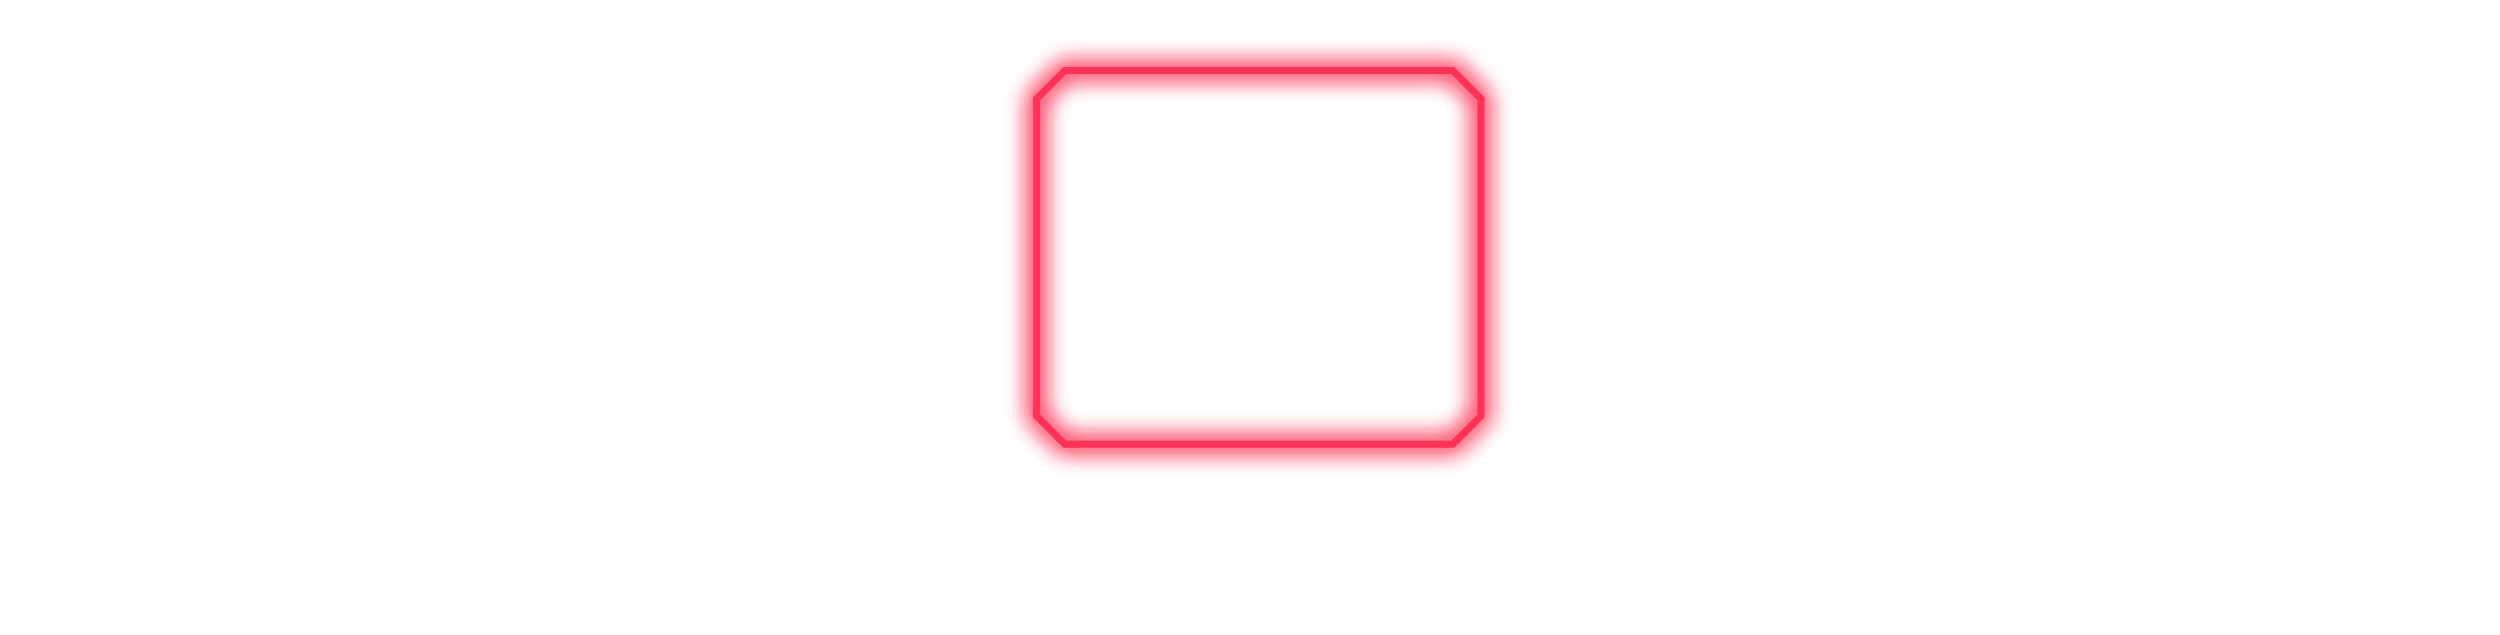
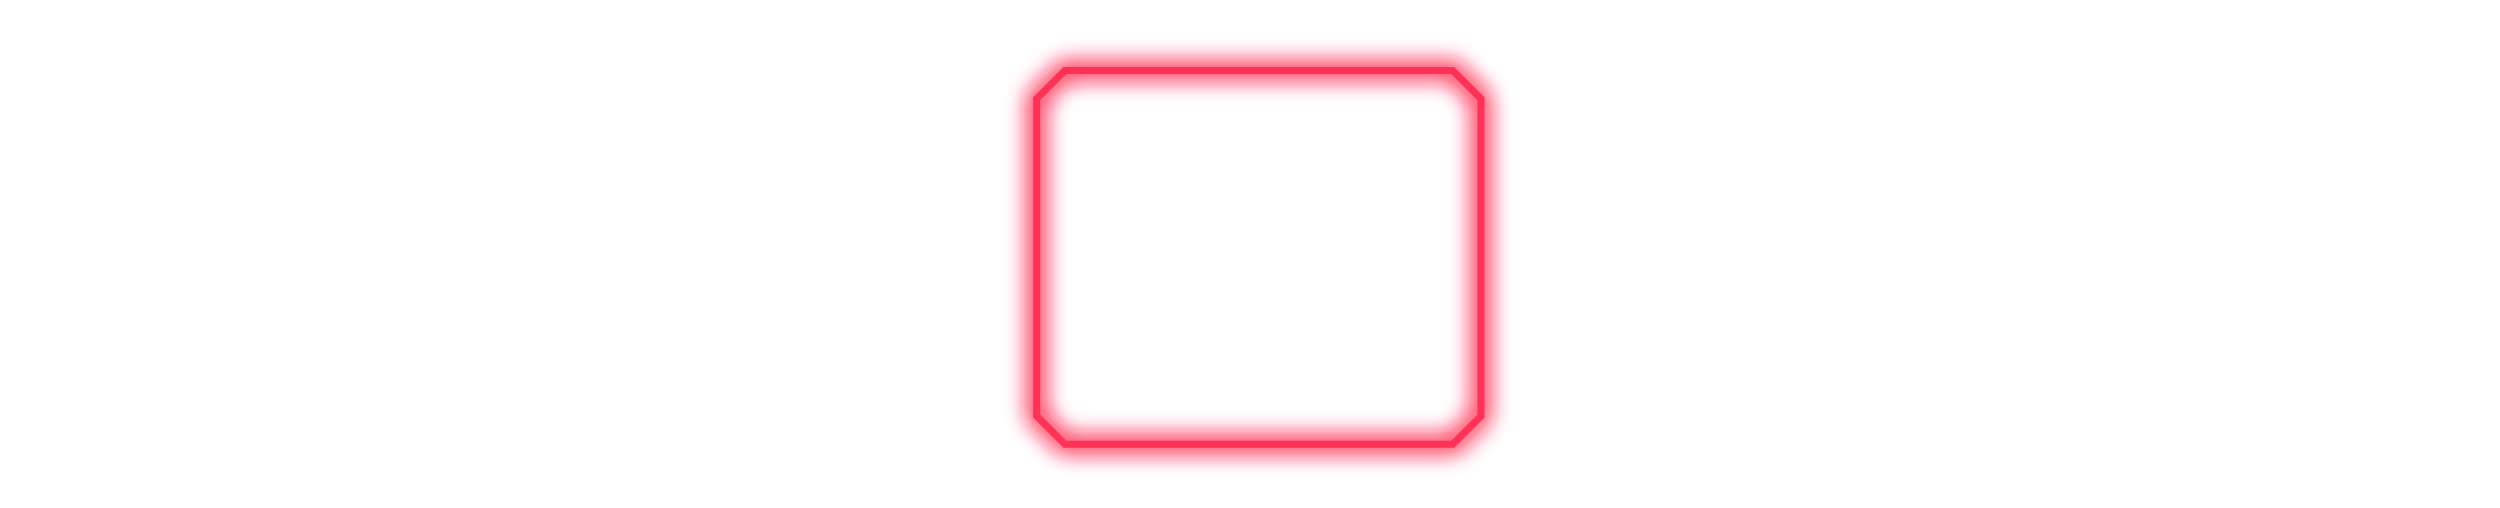
- <svg xmlns="http://www.w3.org/2000/svg" viewBox="0 0 709 180">
+ <svg xmlns="http://www.w3.org/2000/svg" viewBox="0 0 709 144">
  <defs>
    <filter id="g" x="-40%" y="-40%" width="180%" height="180%">
      <feGaussianBlur stdDeviation="3" />
    </filter>
  </defs>
  <path d="M302 20 H412 L420 28 V118 L412 126 H302 L294 118 V28 Z" fill="none" stroke="#ff173d" stroke-width="5" filter="url(#g)" />
  <path d="M302 20 H412 L420 28 V118 L412 126 H302 L294 118 V28 Z" fill="none" stroke="#ff3156" stroke-width="2" />
</svg>
